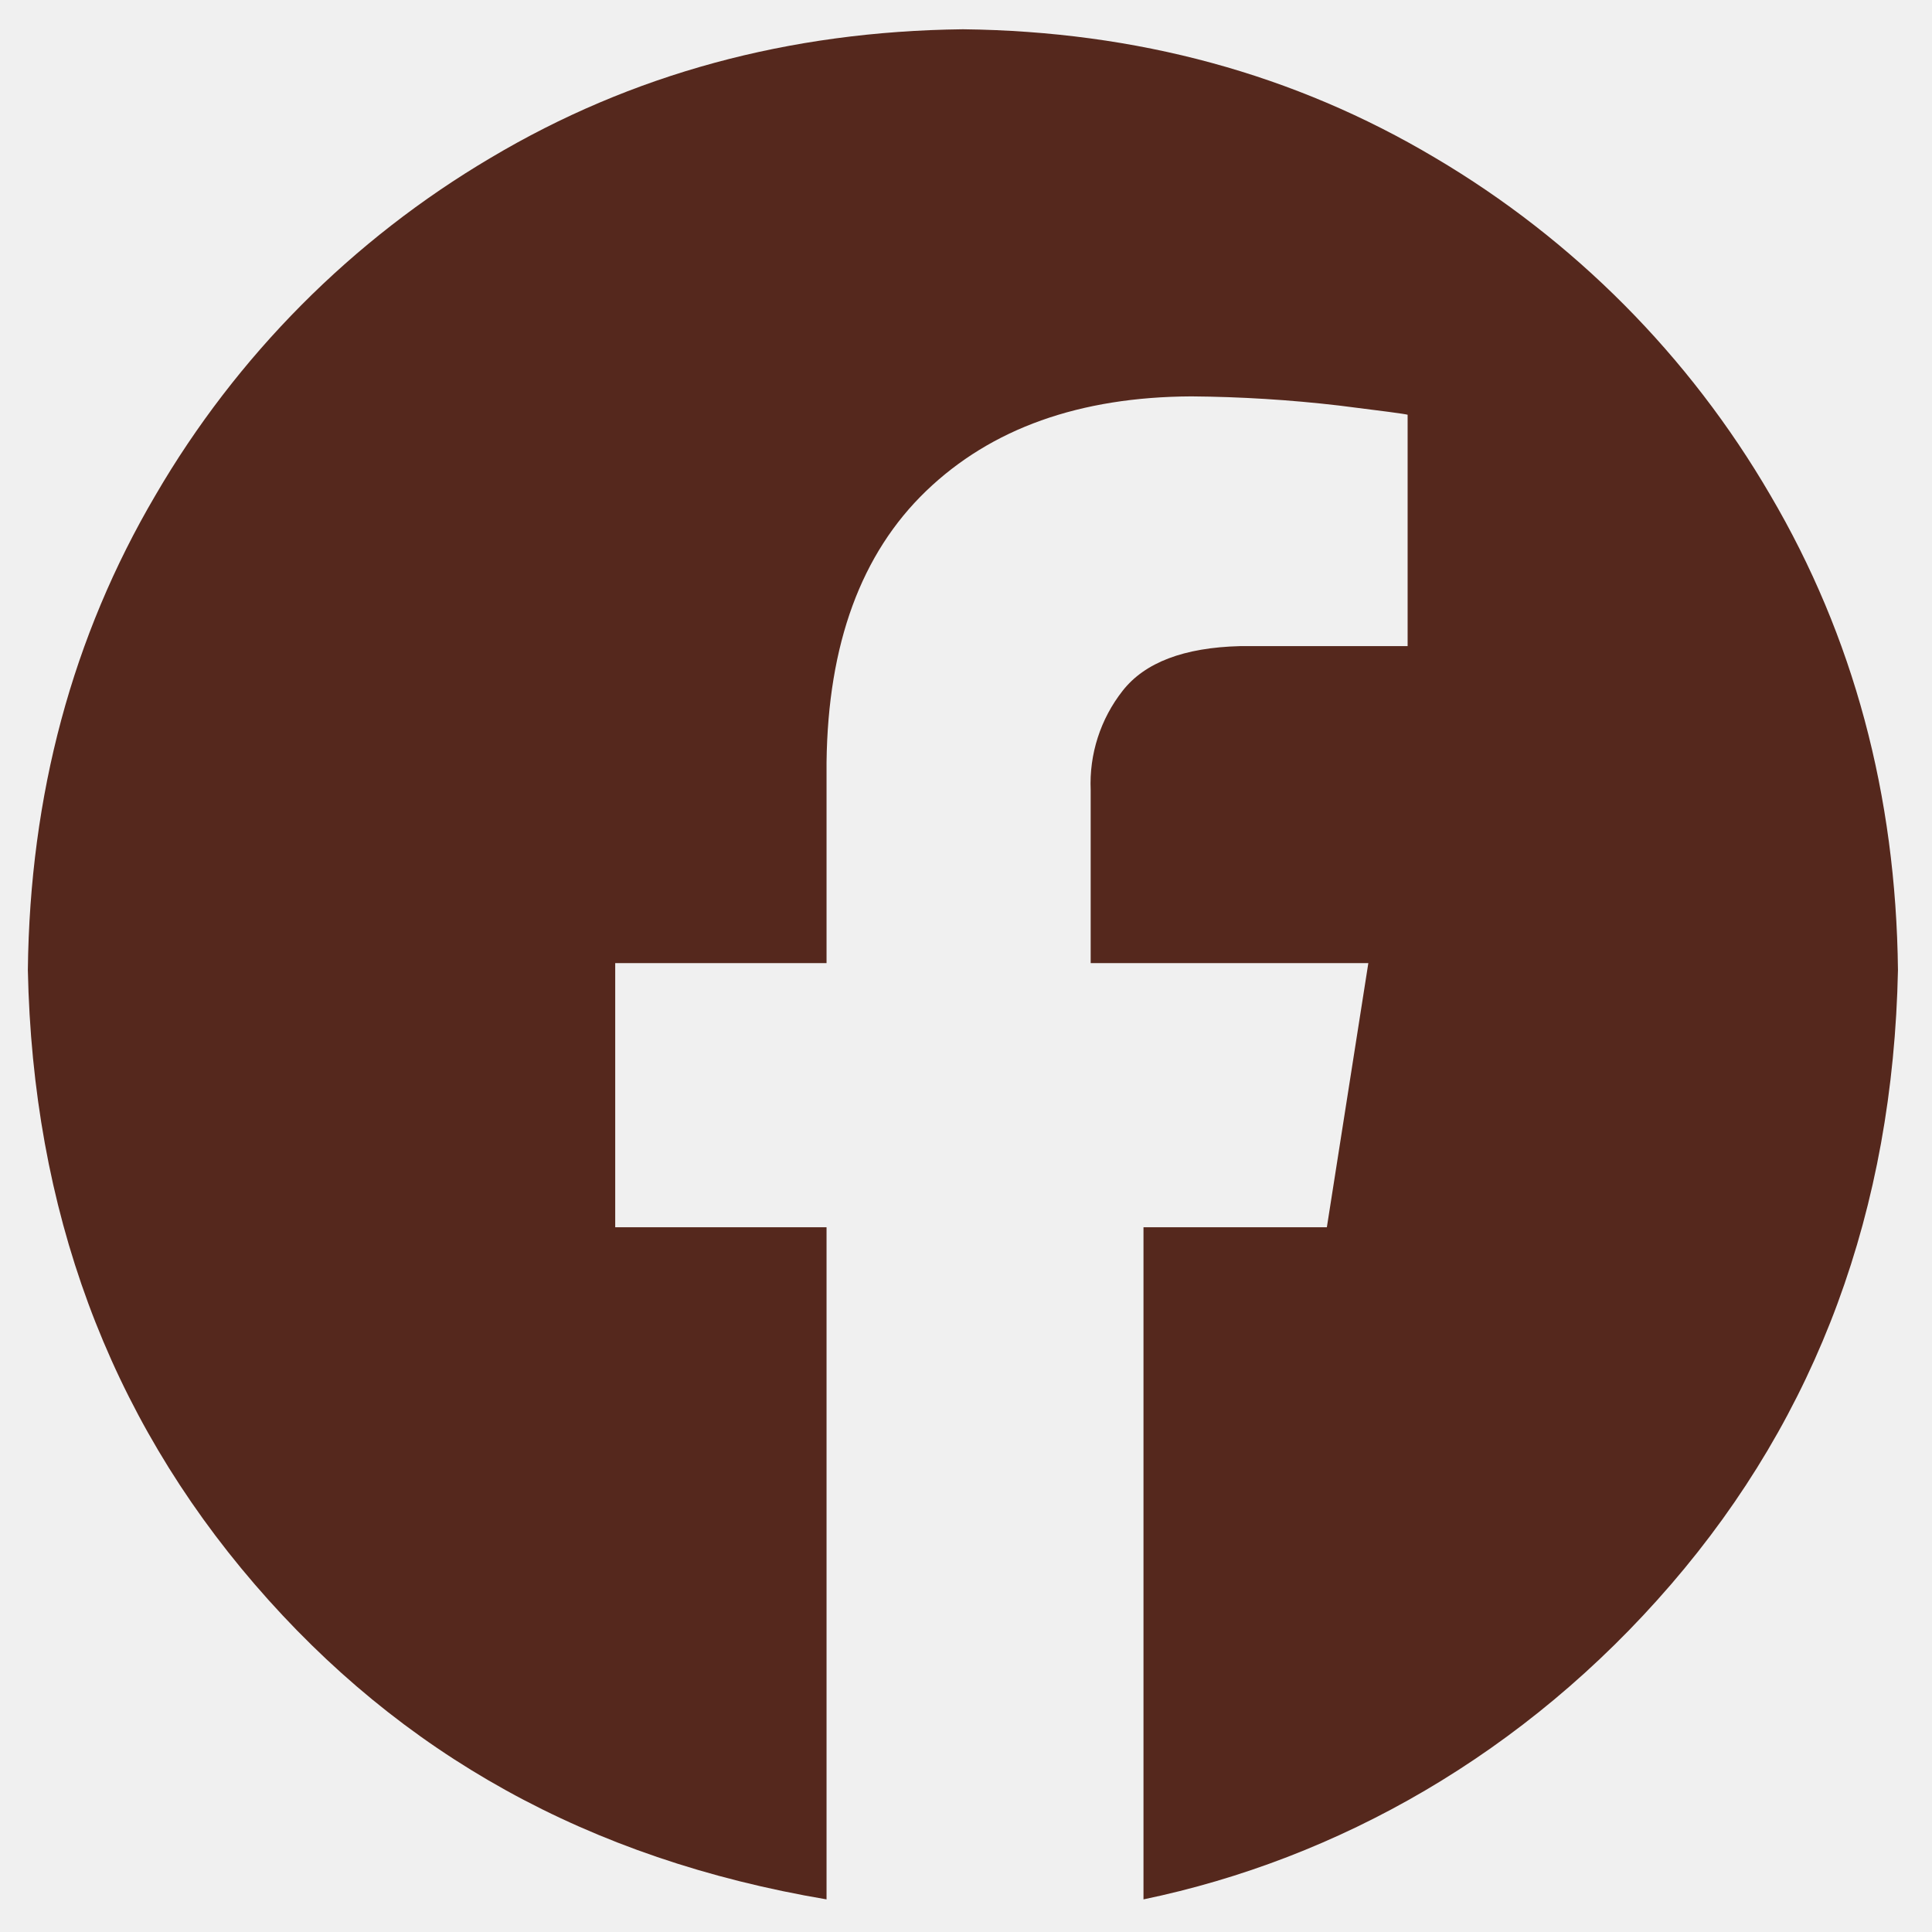
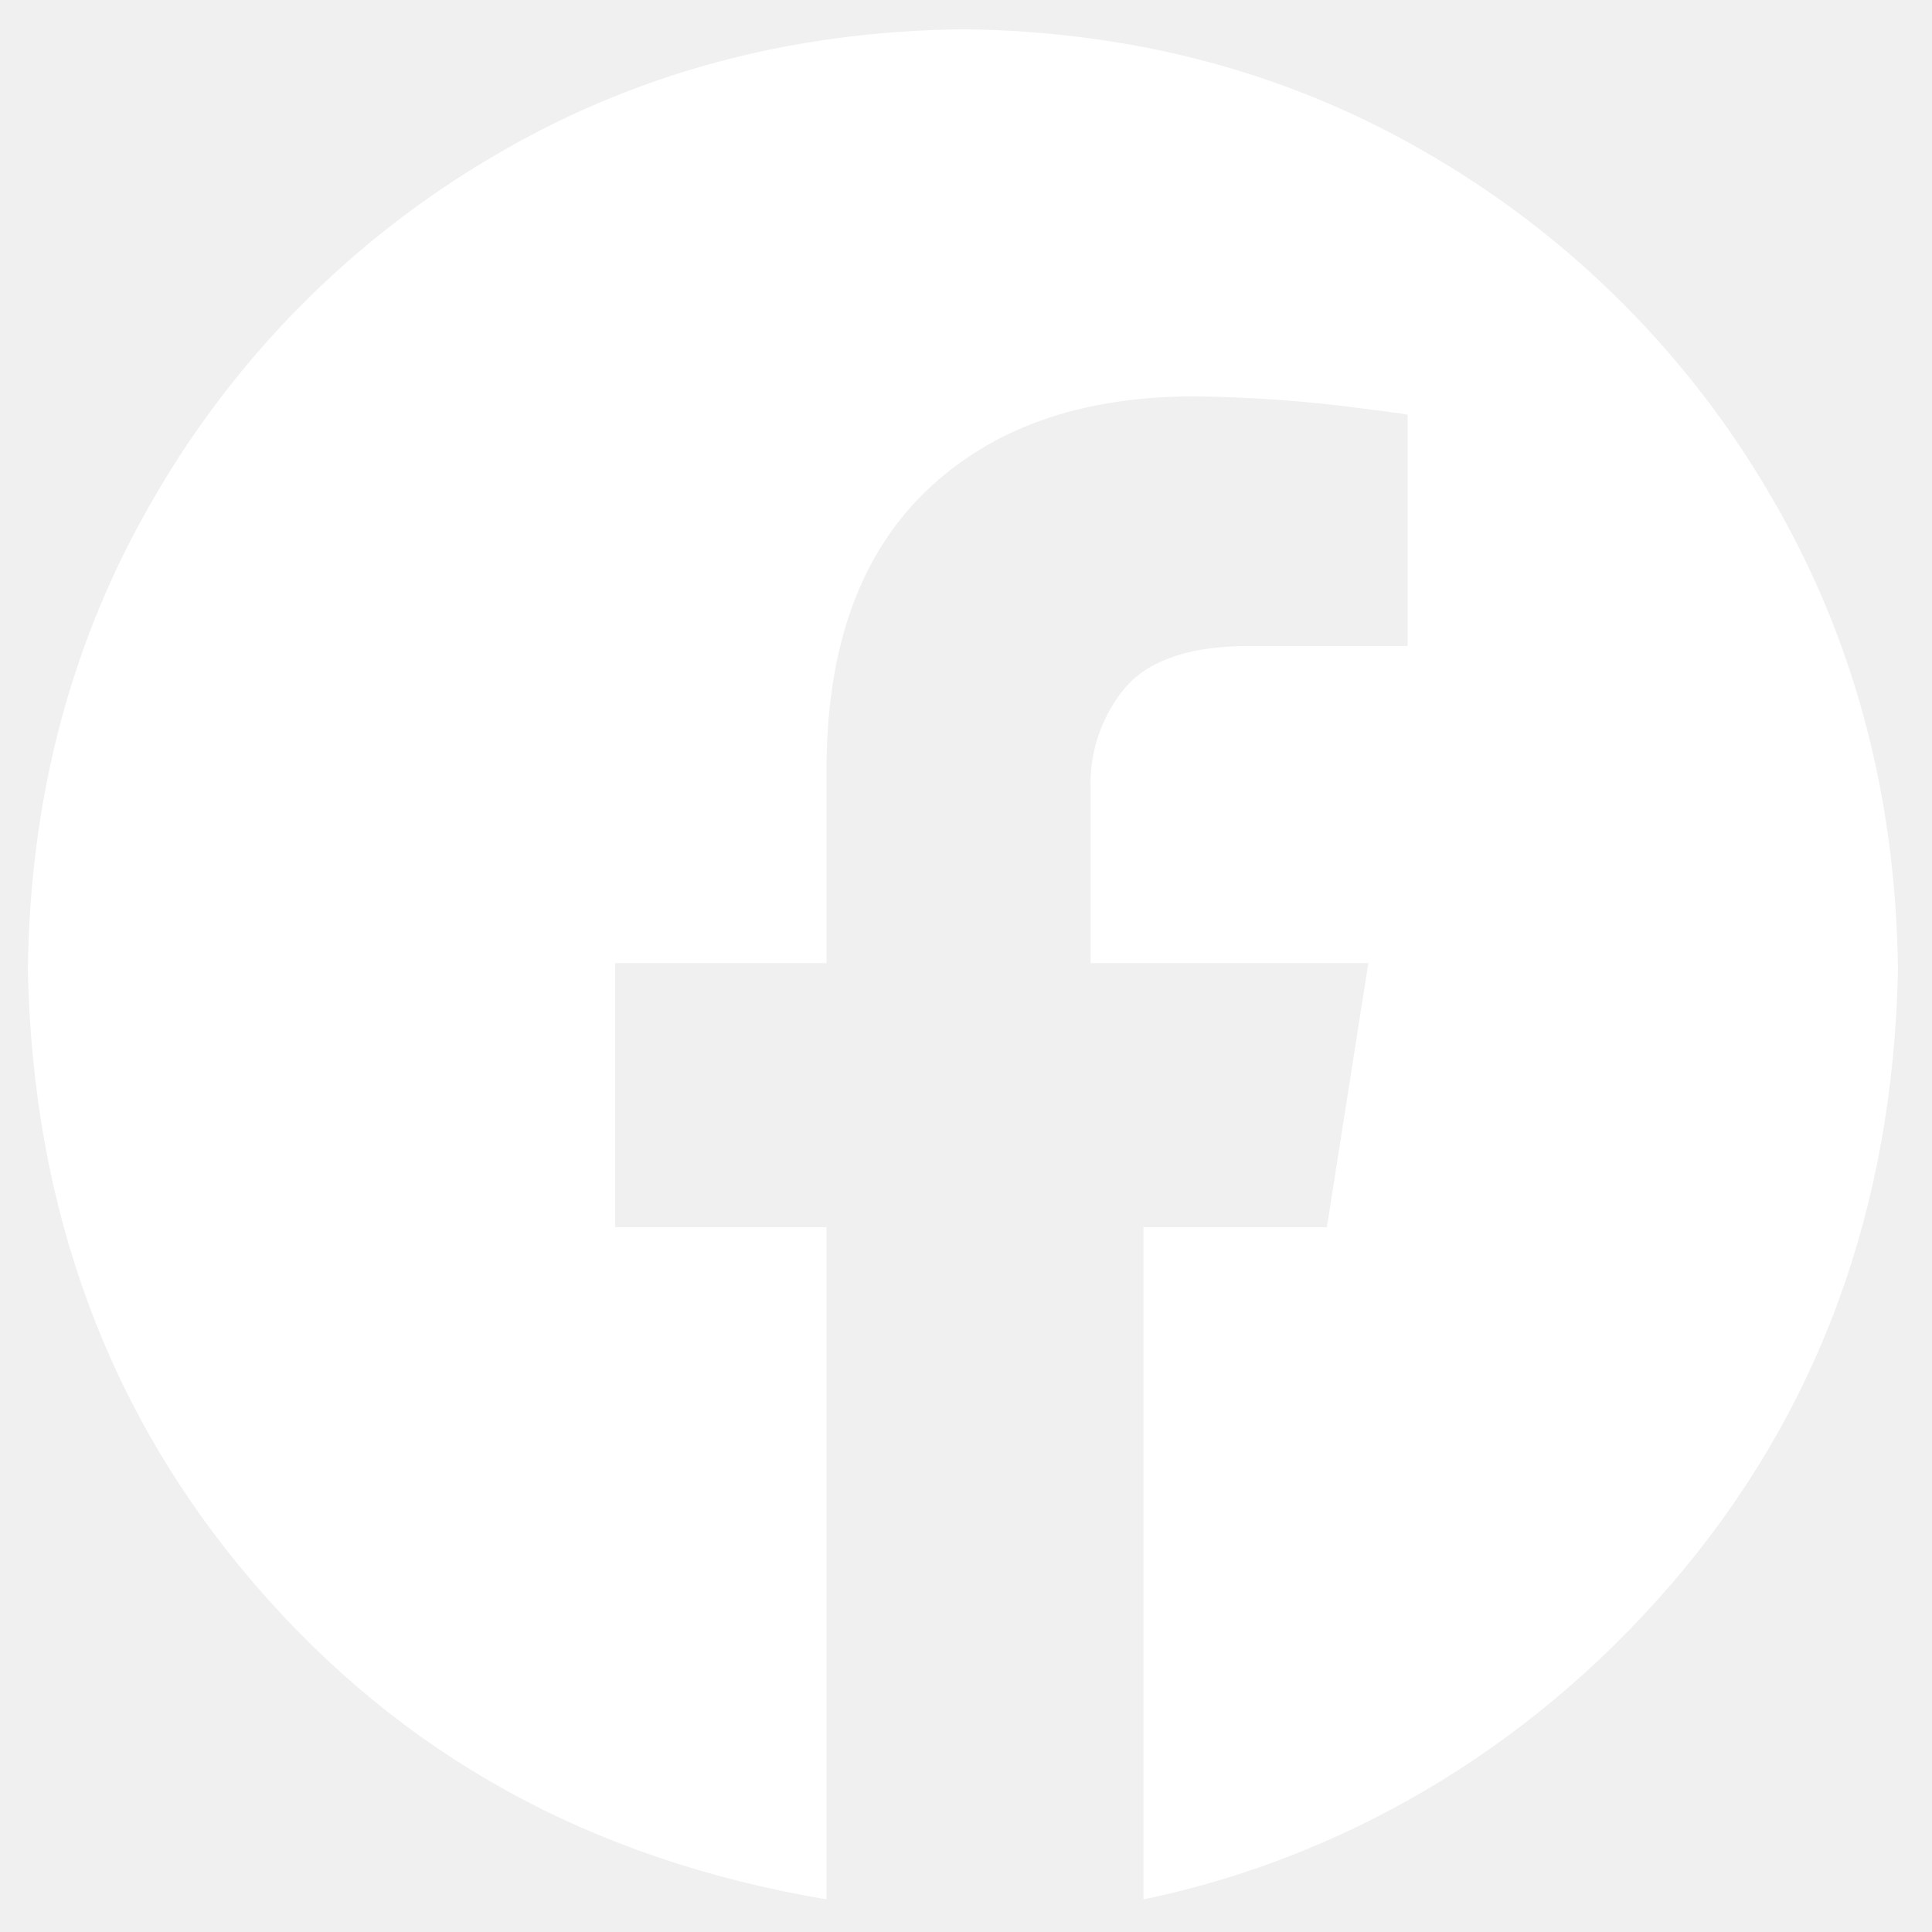
<svg xmlns="http://www.w3.org/2000/svg" width="60" height="60" viewBox="0 0 60 60" fill="none">
-   <path fill-rule="evenodd" clip-rule="evenodd" d="M29.904 0.909C35.313 0.971 40.199 2.3 44.563 4.897C48.874 7.442 52.461 11.05 54.98 15.378C57.56 19.768 58.882 24.683 58.943 30.125C58.79 37.57 56.442 43.929 51.898 49.202C47.355 54.475 41.536 57.737 35.512 58.987V38.113H41.207L42.495 29.91H33.872V24.537C33.824 23.423 34.176 22.329 34.865 21.452C35.554 20.573 36.769 20.111 38.508 20.066H43.715V12.88C43.641 12.856 42.932 12.761 41.589 12.595C40.065 12.417 38.533 12.322 36.999 12.31C33.528 12.326 30.783 13.305 28.763 15.247C26.744 17.189 25.712 19.999 25.669 23.676V29.91H19.106V38.113H25.669V58.987C18.272 57.737 12.453 54.475 7.91 49.202C3.367 43.929 1.018 37.57 0.865 30.125C0.927 24.683 2.248 19.767 4.829 15.378C7.348 11.05 10.934 7.442 15.246 4.897C19.609 2.301 24.495 0.971 29.904 0.909Z" fill="#55281D" />
+   <path fill-rule="evenodd" clip-rule="evenodd" d="M29.904 0.909C35.313 0.971 40.199 2.3 44.563 4.897C48.874 7.442 52.461 11.05 54.98 15.378C57.56 19.768 58.882 24.683 58.943 30.125C58.79 37.57 56.442 43.929 51.898 49.202C47.355 54.475 41.536 57.737 35.512 58.987V38.113H41.207L42.495 29.91H33.872V24.537C33.824 23.423 34.176 22.329 34.865 21.452C35.554 20.573 36.769 20.111 38.508 20.066H43.715V12.88C43.641 12.856 42.932 12.761 41.589 12.595C40.065 12.417 38.533 12.322 36.999 12.31C33.528 12.326 30.783 13.305 28.763 15.247C26.744 17.189 25.712 19.999 25.669 23.676V29.91H19.106V38.113H25.669V58.987C18.272 57.737 12.453 54.475 7.91 49.202C3.367 43.929 1.018 37.57 0.865 30.125C0.927 24.683 2.248 19.767 4.829 15.378C7.348 11.05 10.934 7.442 15.246 4.897C19.609 2.301 24.495 0.971 29.904 0.909Z" fill="#FFFFFF" />
</svg>
